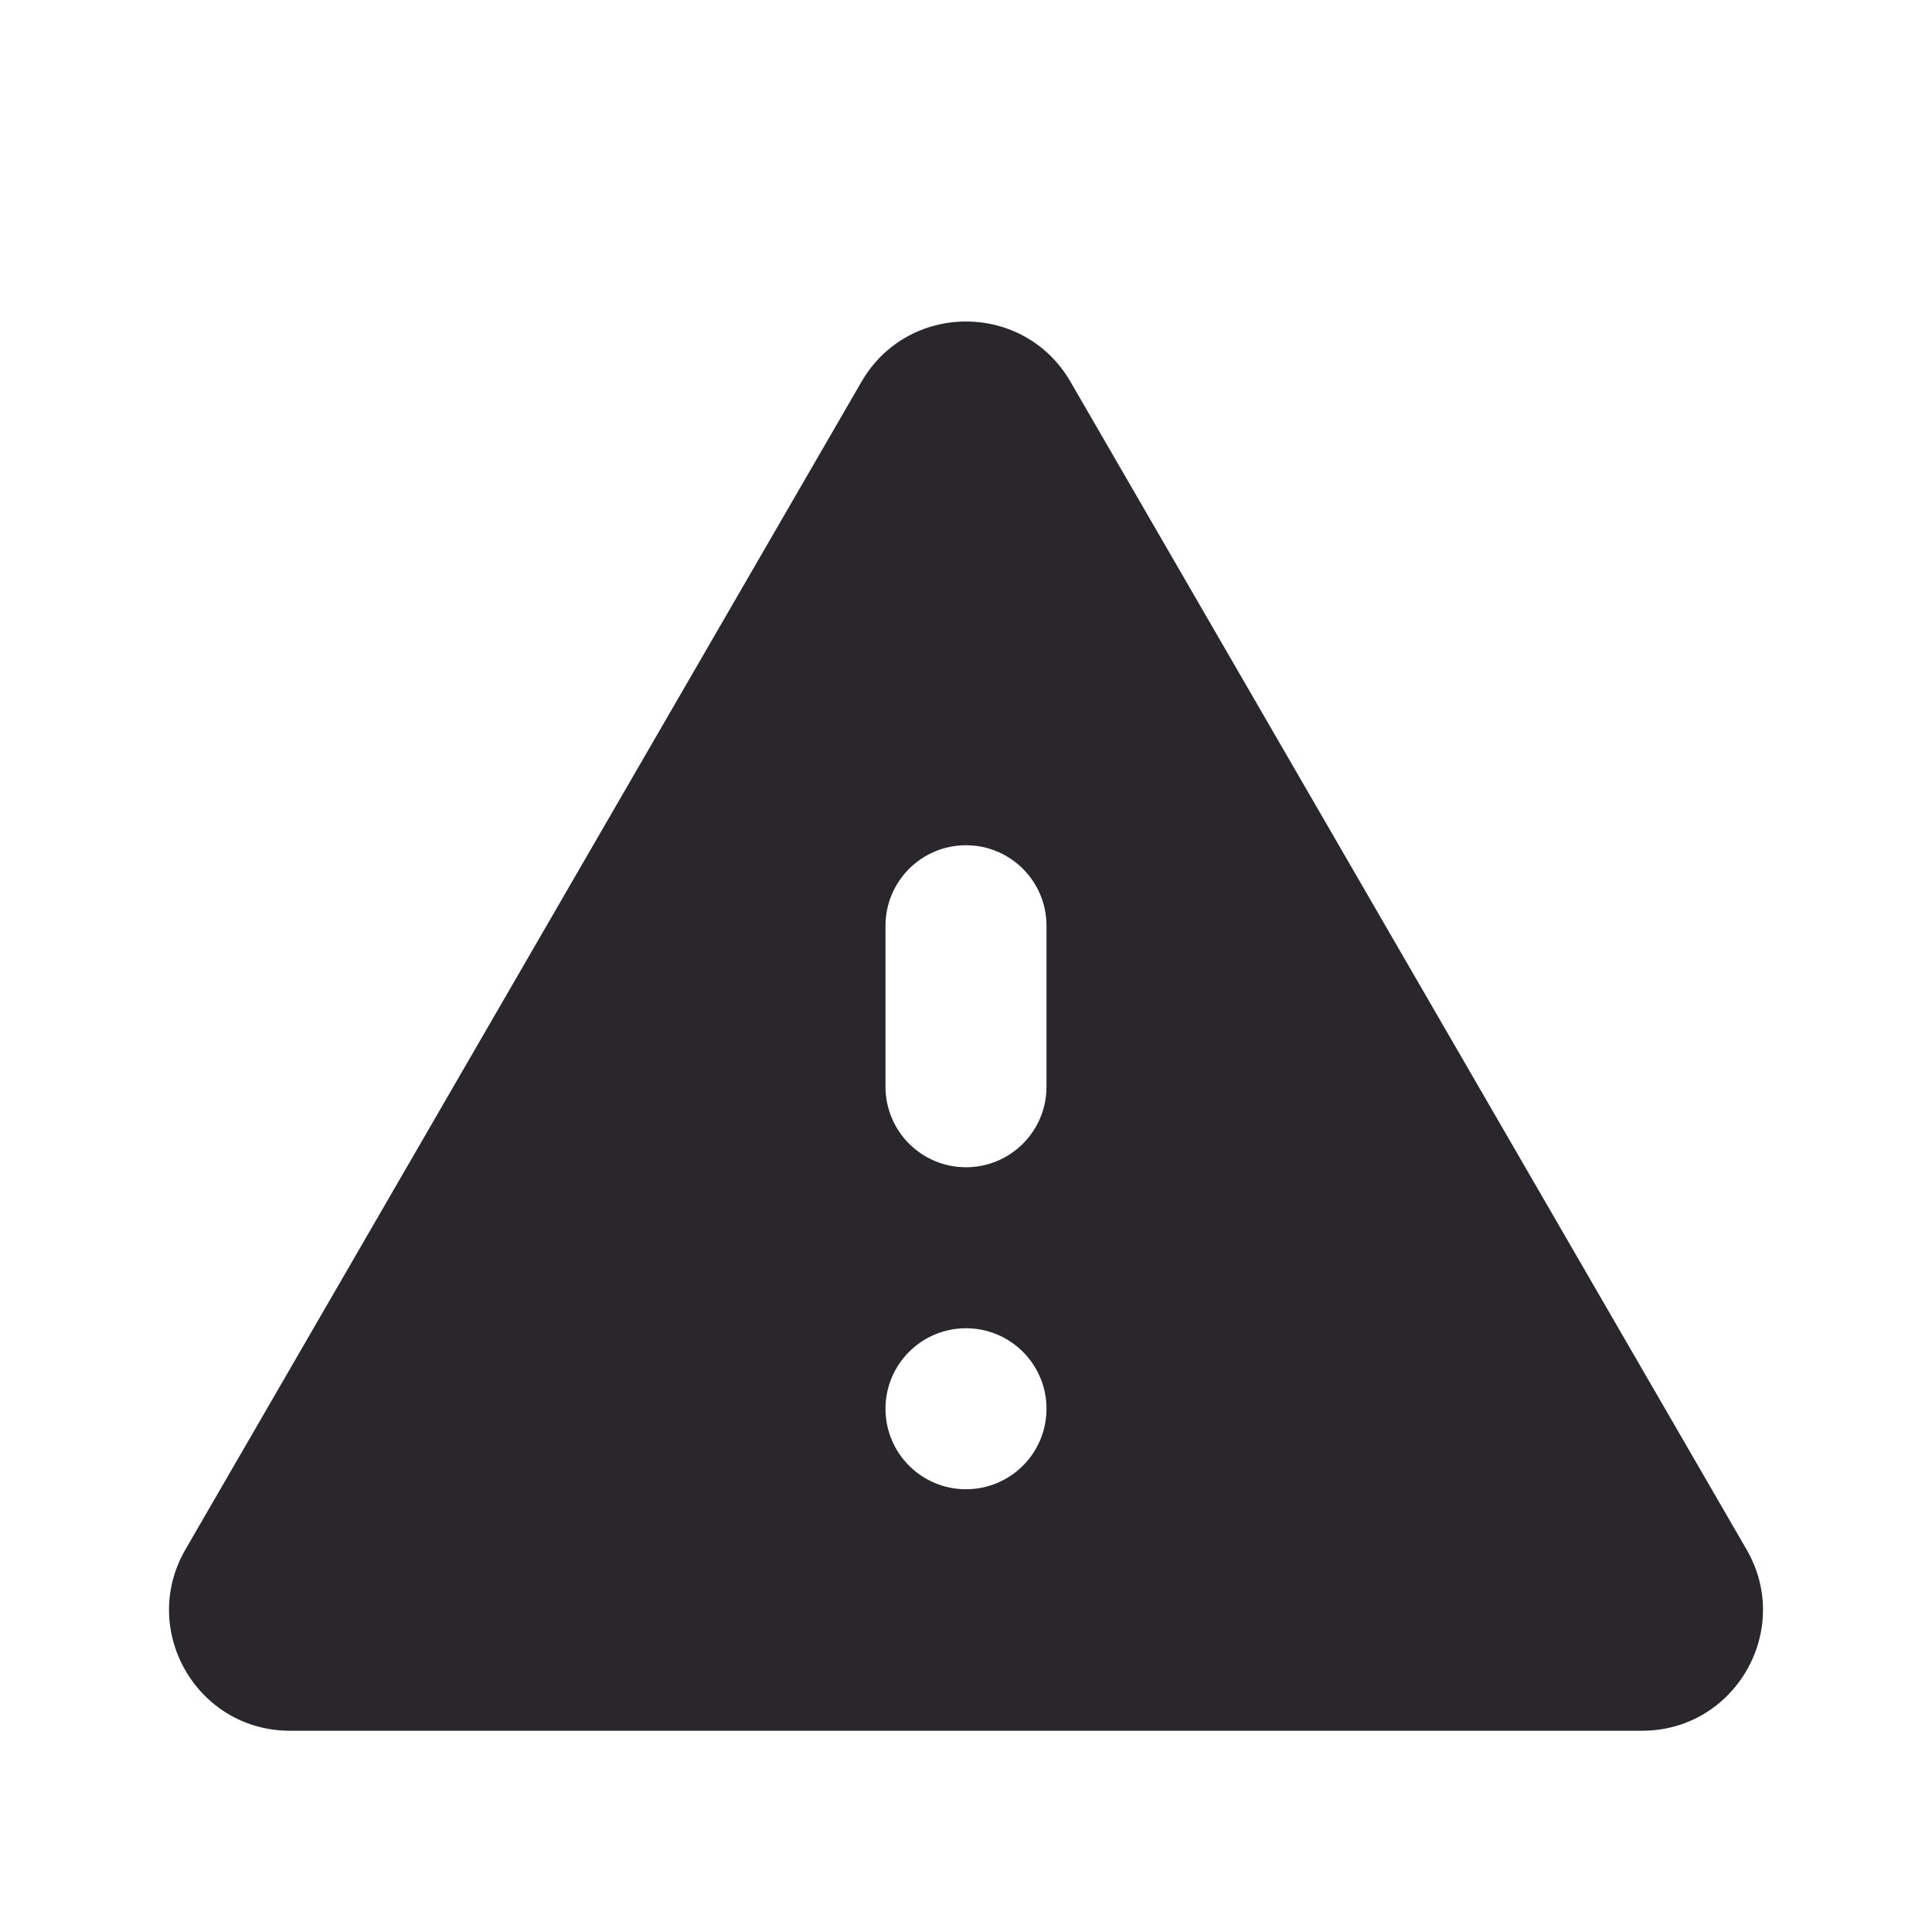
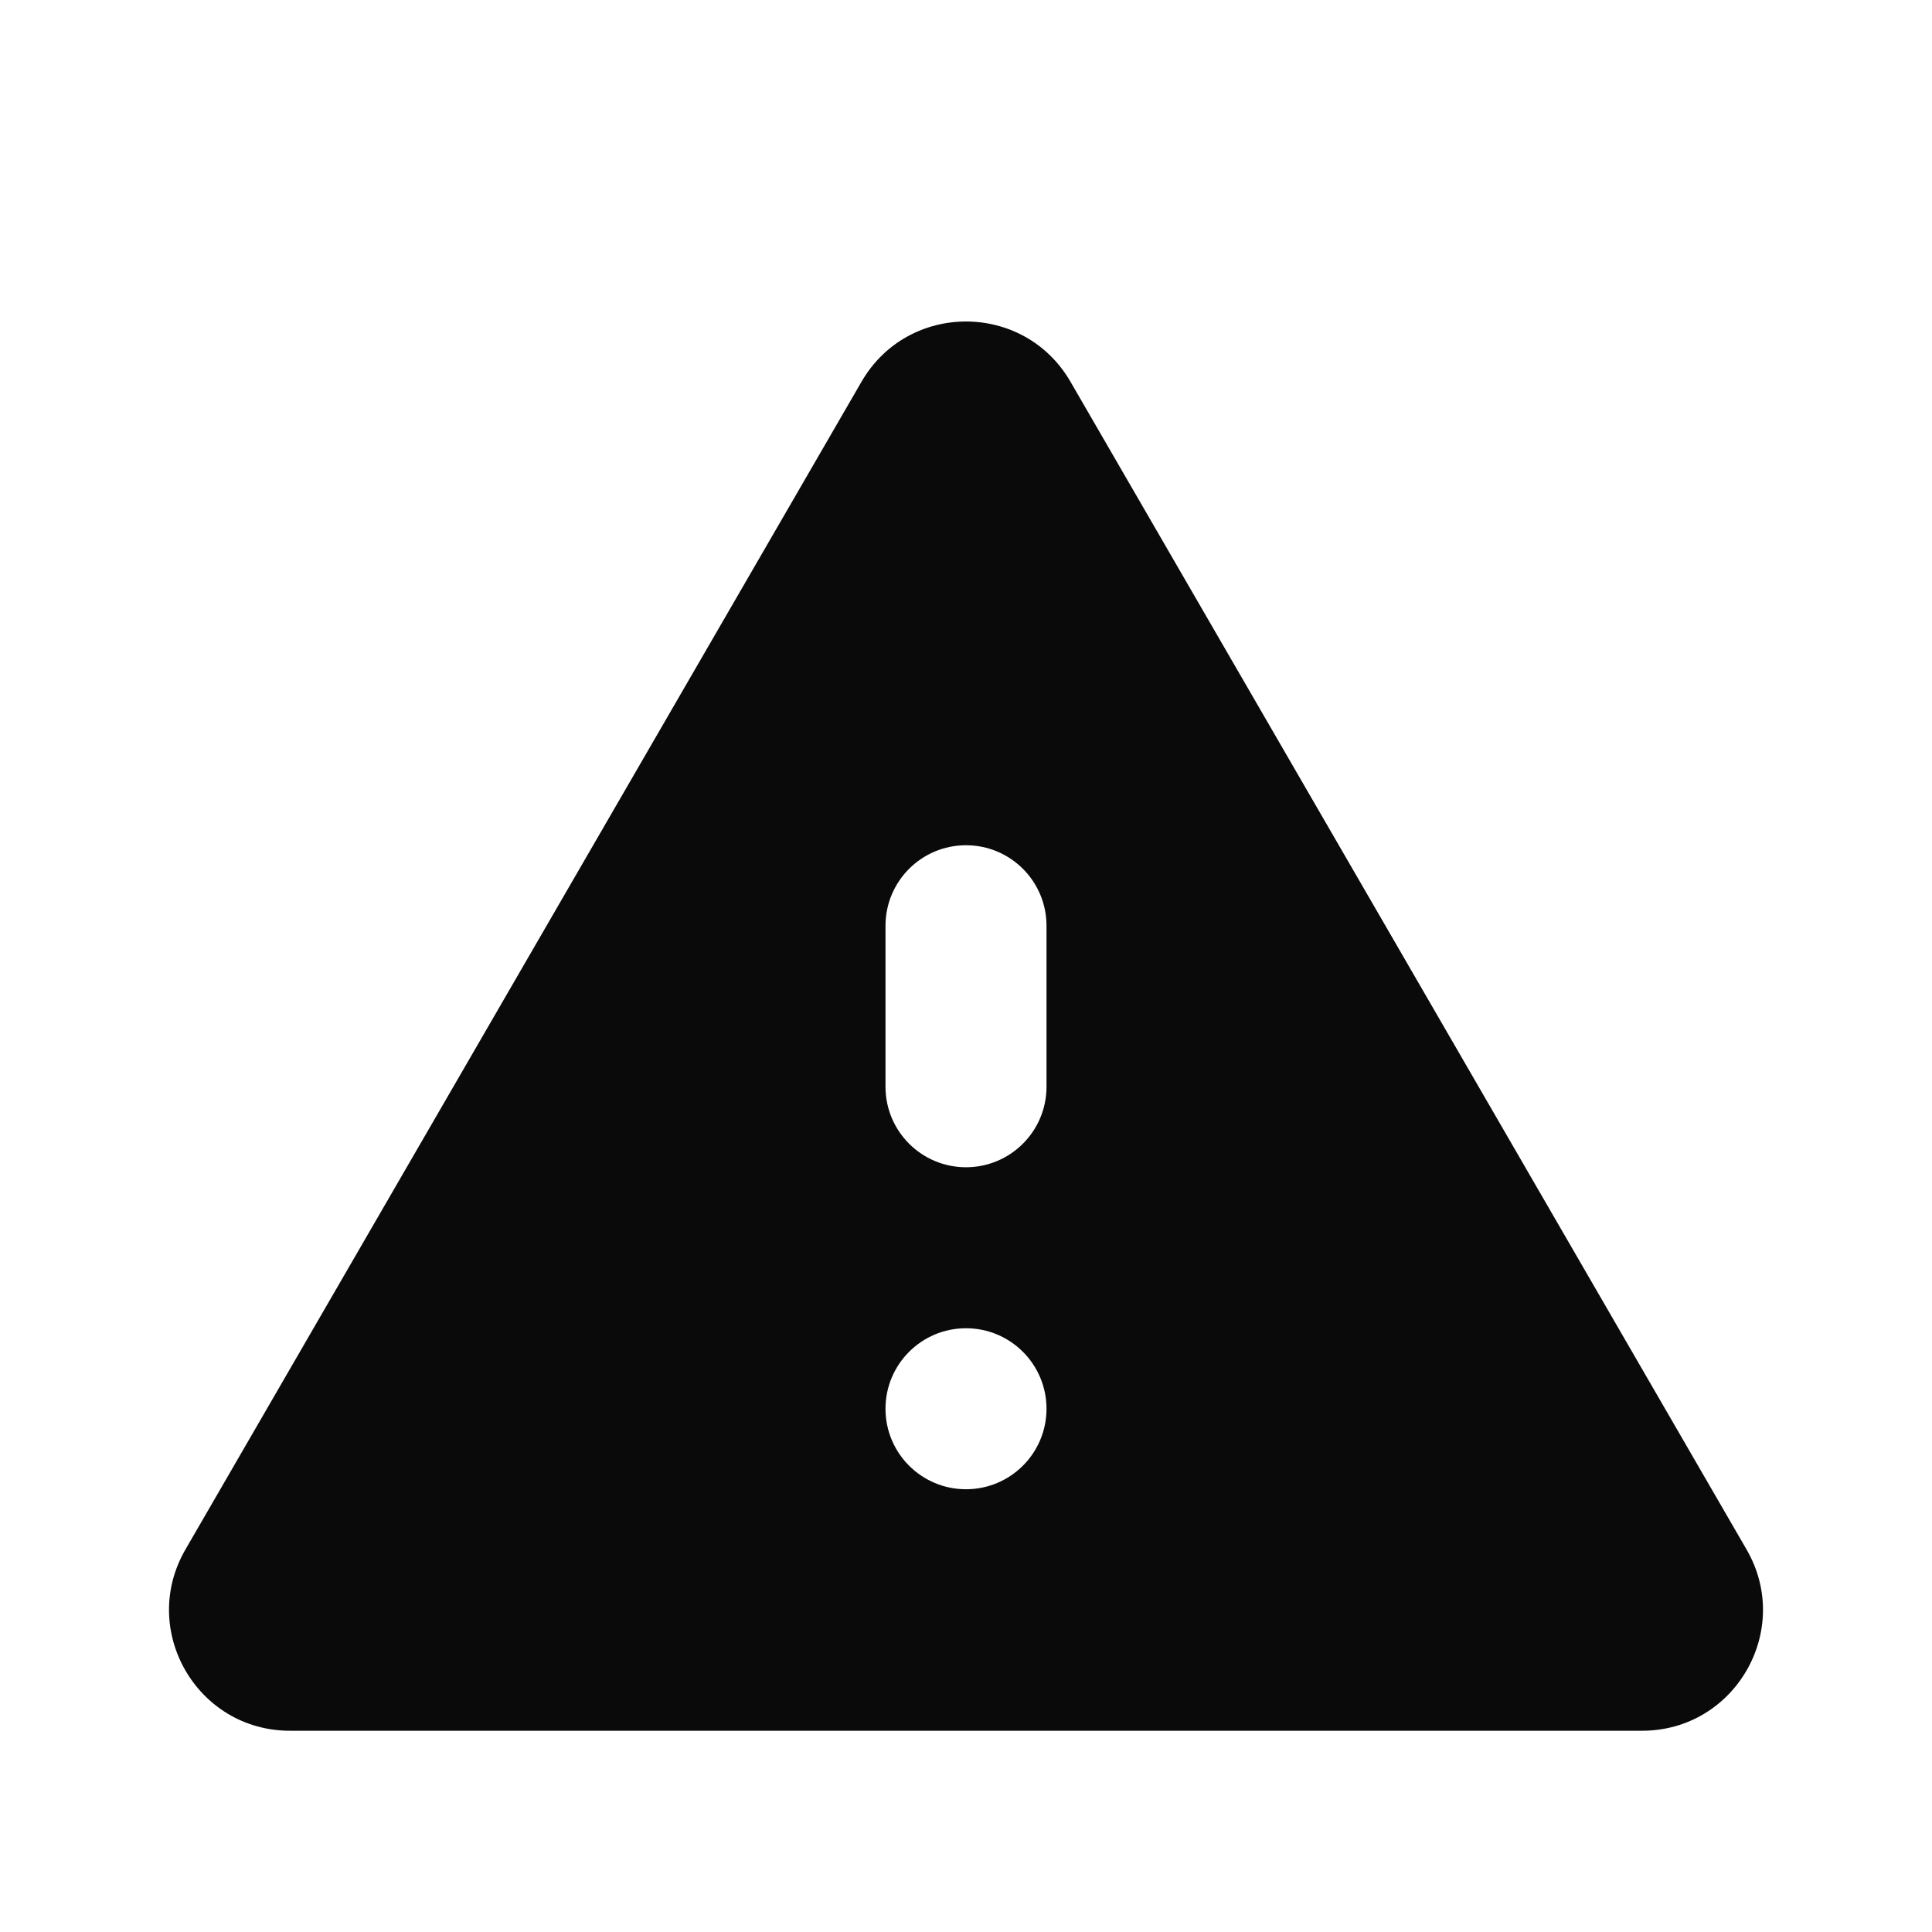
<svg xmlns="http://www.w3.org/2000/svg" width="160" height="160" viewBox="0 0 160 160" fill="none">
-   <path d="M15.357 128.323C11.497 134.99 16.308 143.333 24.011 143.333H135.989C143.692 143.333 148.503 134.99 144.643 128.323L88.654 31.615C84.803 24.962 75.197 24.962 71.346 31.615L15.357 128.323ZM86.667 116.667C86.667 120.349 83.682 123.333 80 123.333C76.318 123.333 73.333 120.349 73.333 116.667C73.333 112.985 76.318 110 80 110C83.682 110 86.667 112.985 86.667 116.667ZM86.667 90C86.667 93.682 83.682 96.667 80 96.667C76.318 96.667 73.333 93.682 73.333 90V76.667C73.333 72.985 76.318 70 80 70C83.682 70 86.667 72.985 86.667 76.667V90Z" fill="#29272B" />
+   <path d="M15.357 128.323C11.497 134.99 16.308 143.333 24.011 143.333H135.989C143.692 143.333 148.503 134.99 144.643 128.323L88.654 31.615C84.803 24.962 75.197 24.962 71.346 31.615L15.357 128.323ZM86.667 116.667C86.667 120.349 83.682 123.333 80 123.333C76.318 123.333 73.333 120.349 73.333 116.667C73.333 112.985 76.318 110 80 110C83.682 110 86.667 112.985 86.667 116.667ZM86.667 90C86.667 93.682 83.682 96.667 80 96.667C76.318 96.667 73.333 93.682 73.333 90V76.667C73.333 72.985 76.318 70 80 70C83.682 70 86.667 72.985 86.667 76.667V90Z" fill="#0A0A0A" />
</svg>
